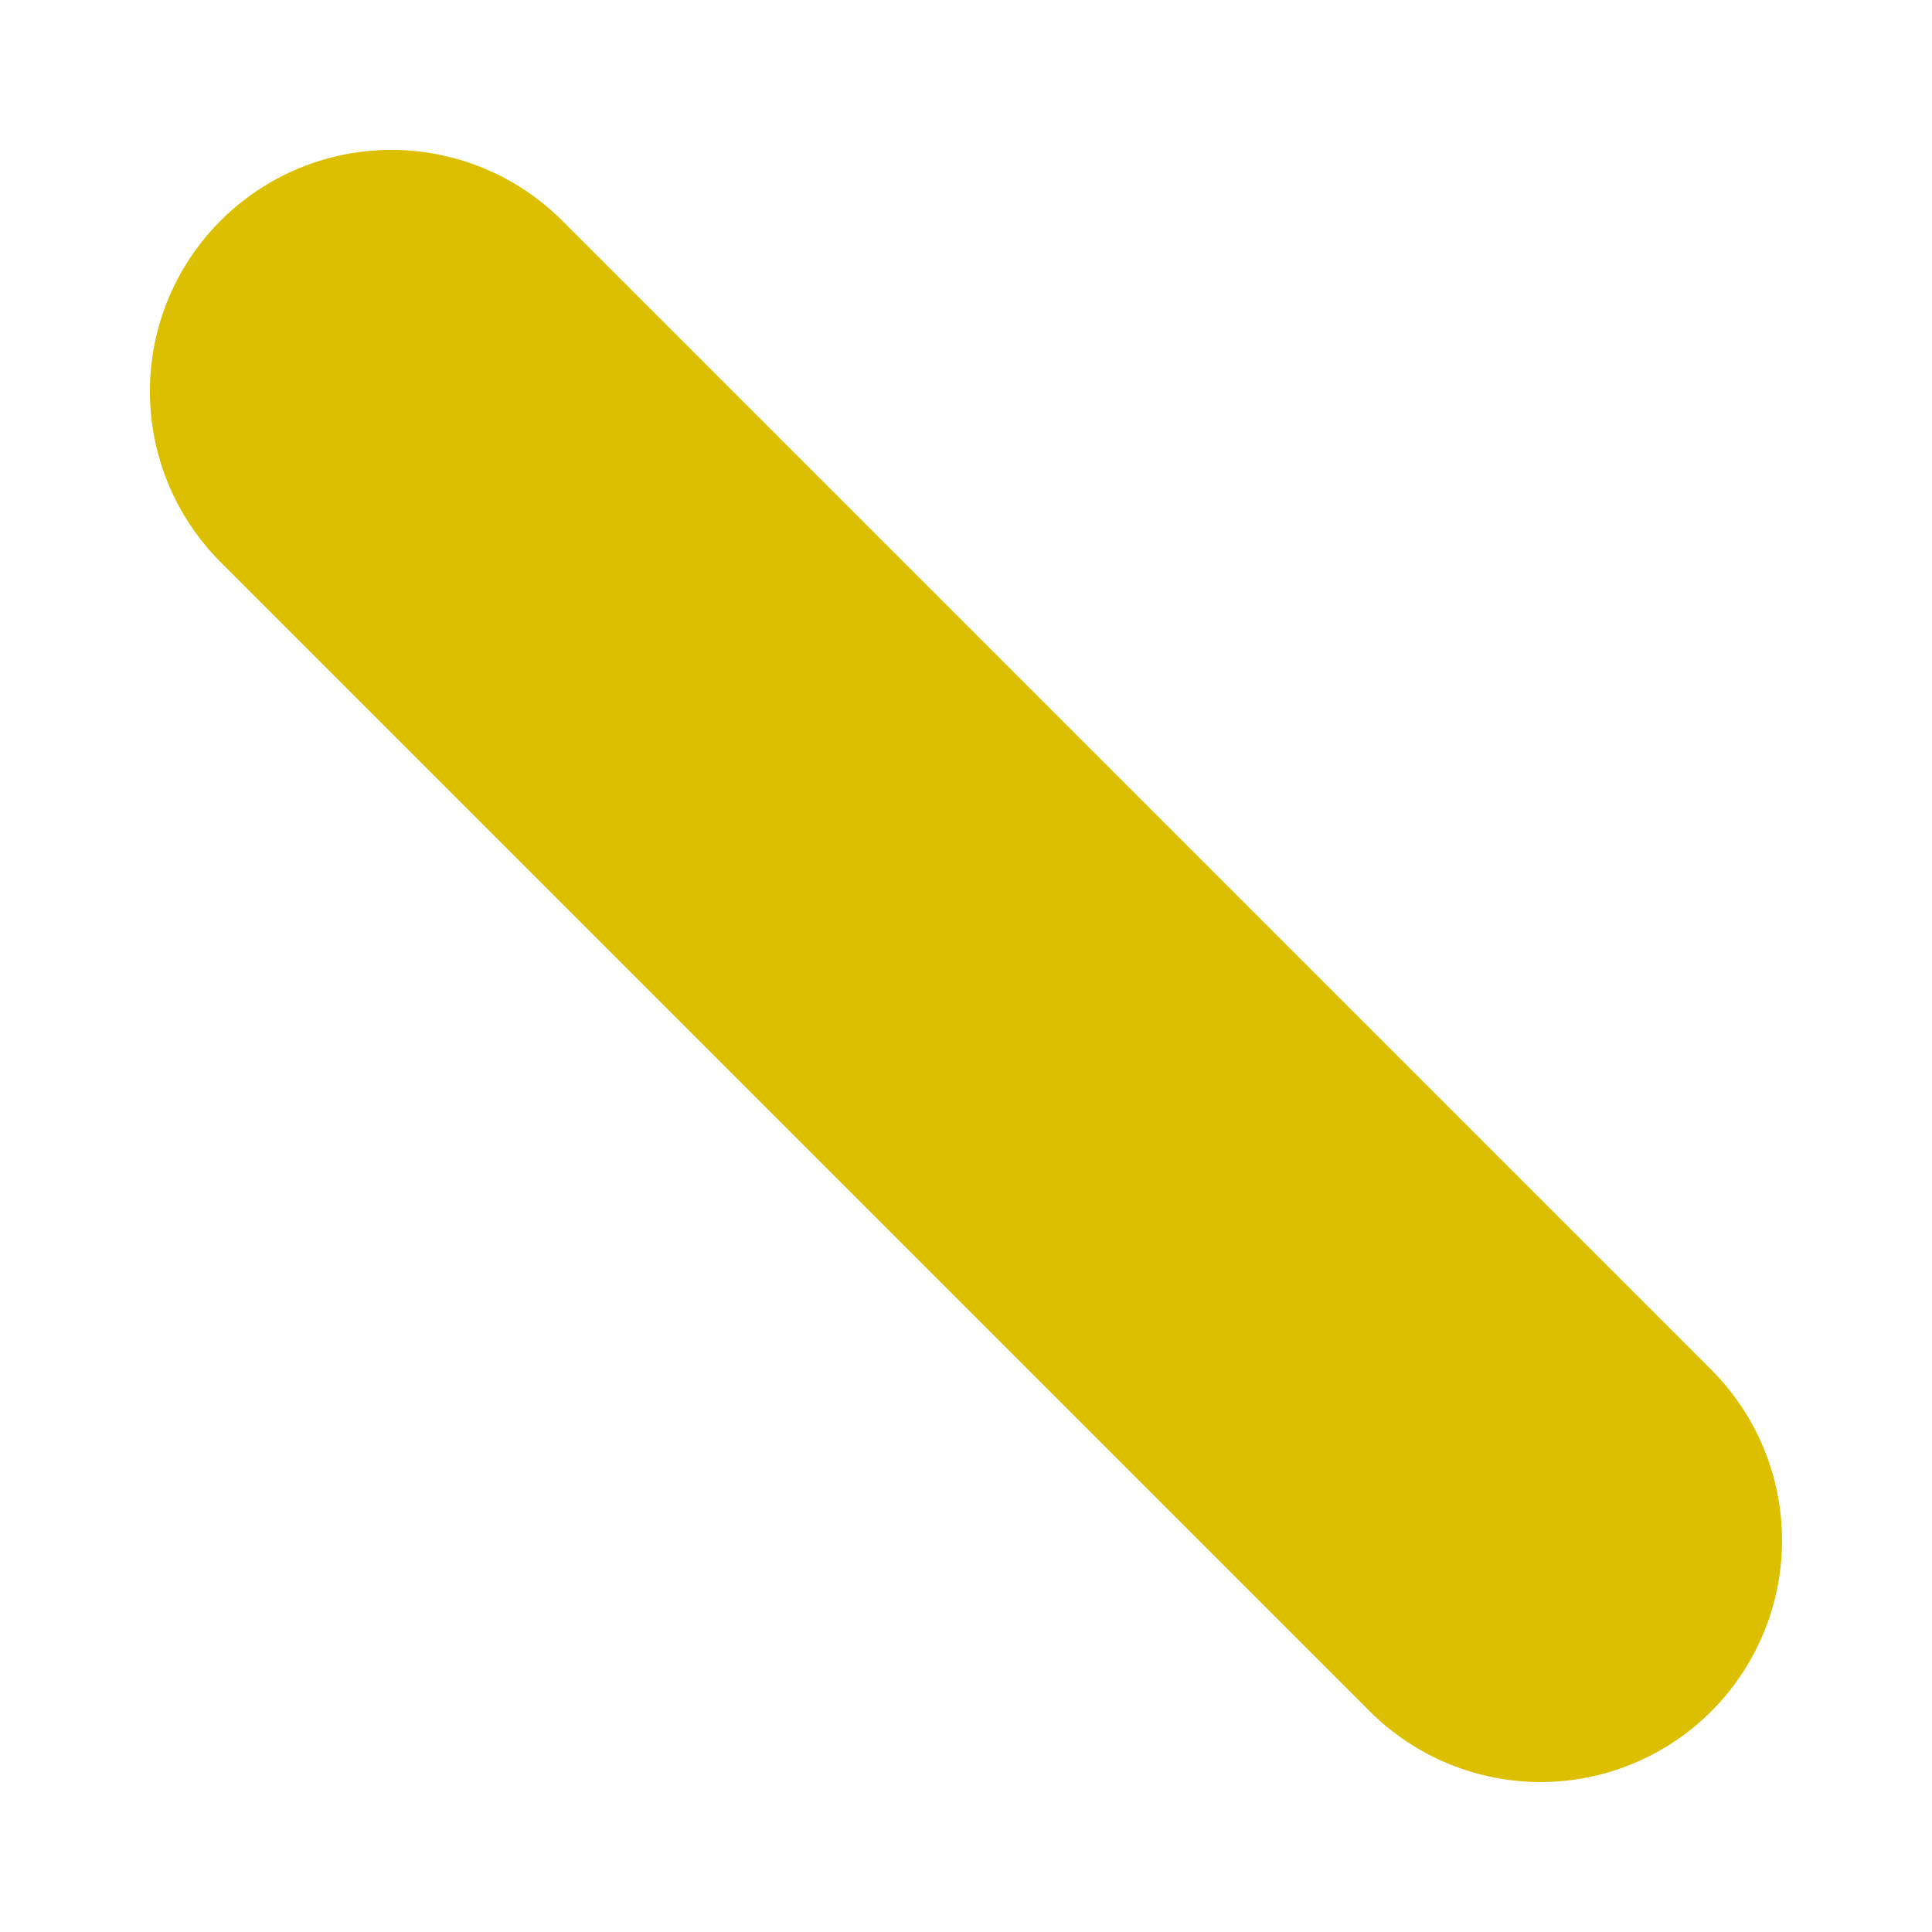
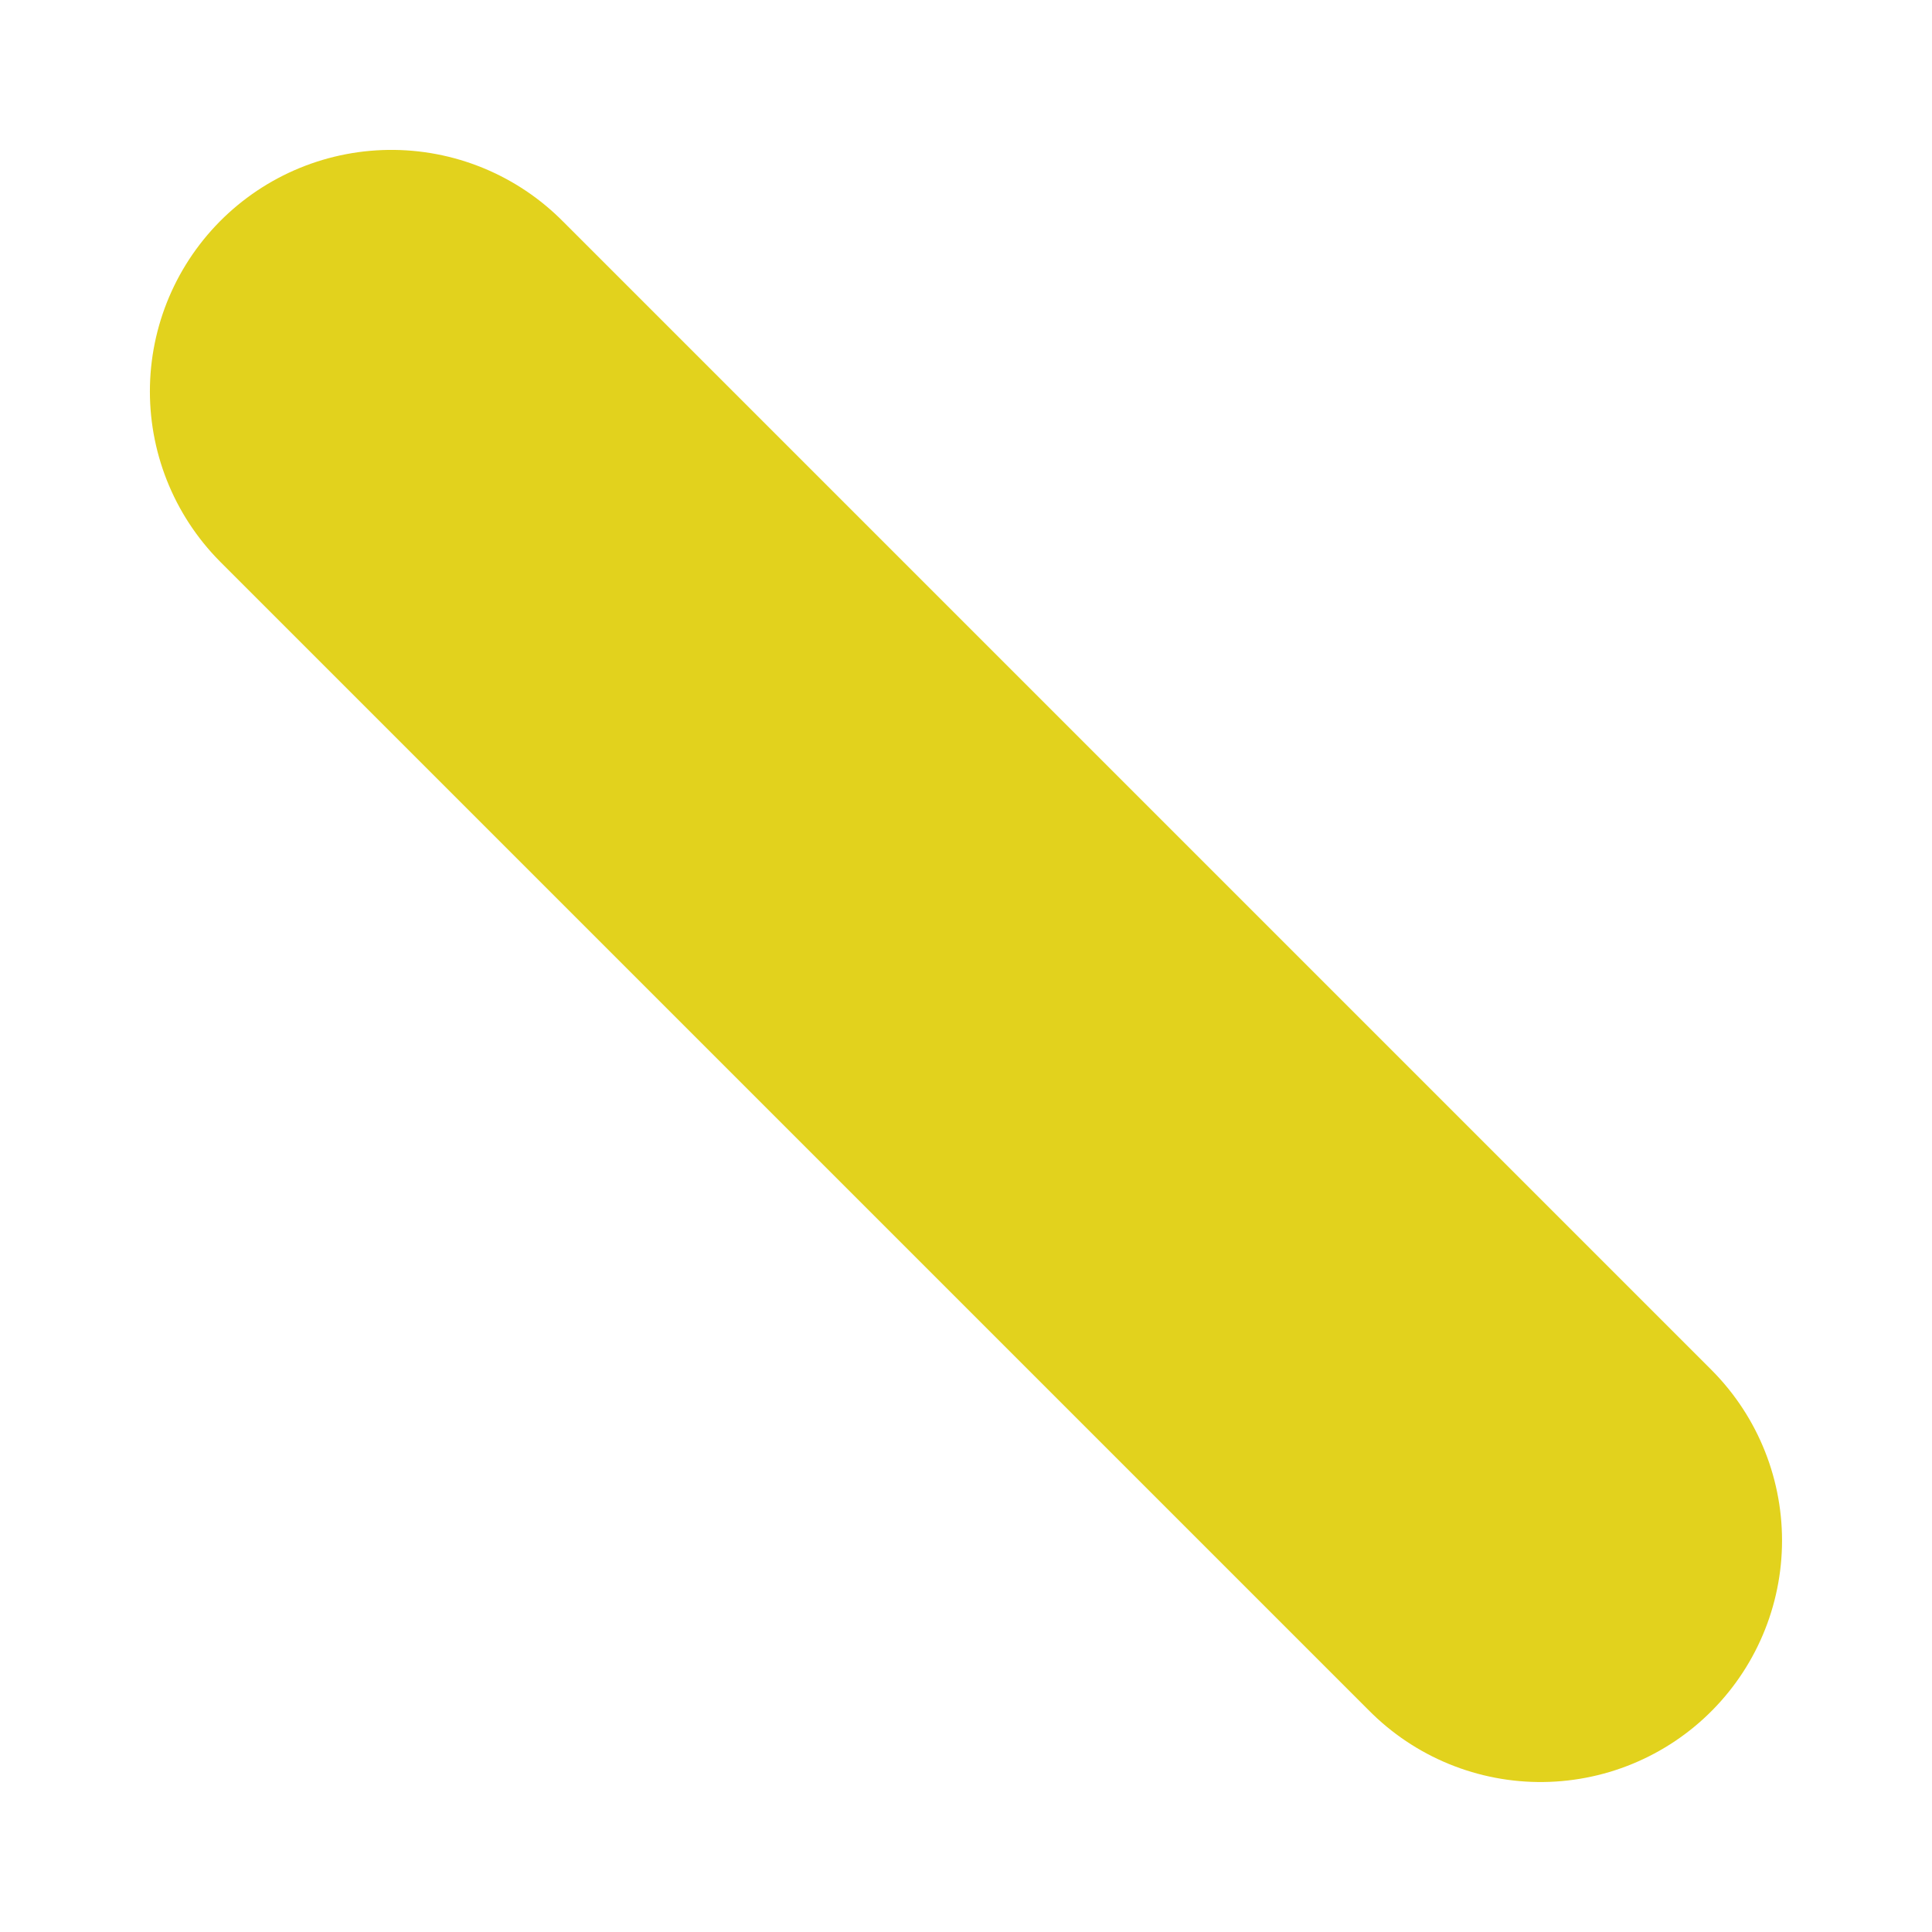
<svg xmlns="http://www.w3.org/2000/svg" enable-background="new 0 0 24 24" height="24" viewBox="0 0 24 24" width="24">
-   <path d="m19.137 19.137-14.275-14.275" fill="none" stroke="#dbbf00" stroke-linecap="round" stroke-width="6" />
+   <path d="m19.137 19.137-14.275-14.275" fill="none" stroke="#e2d21d" stroke-linecap="round" stroke-width="6" />
</svg>
